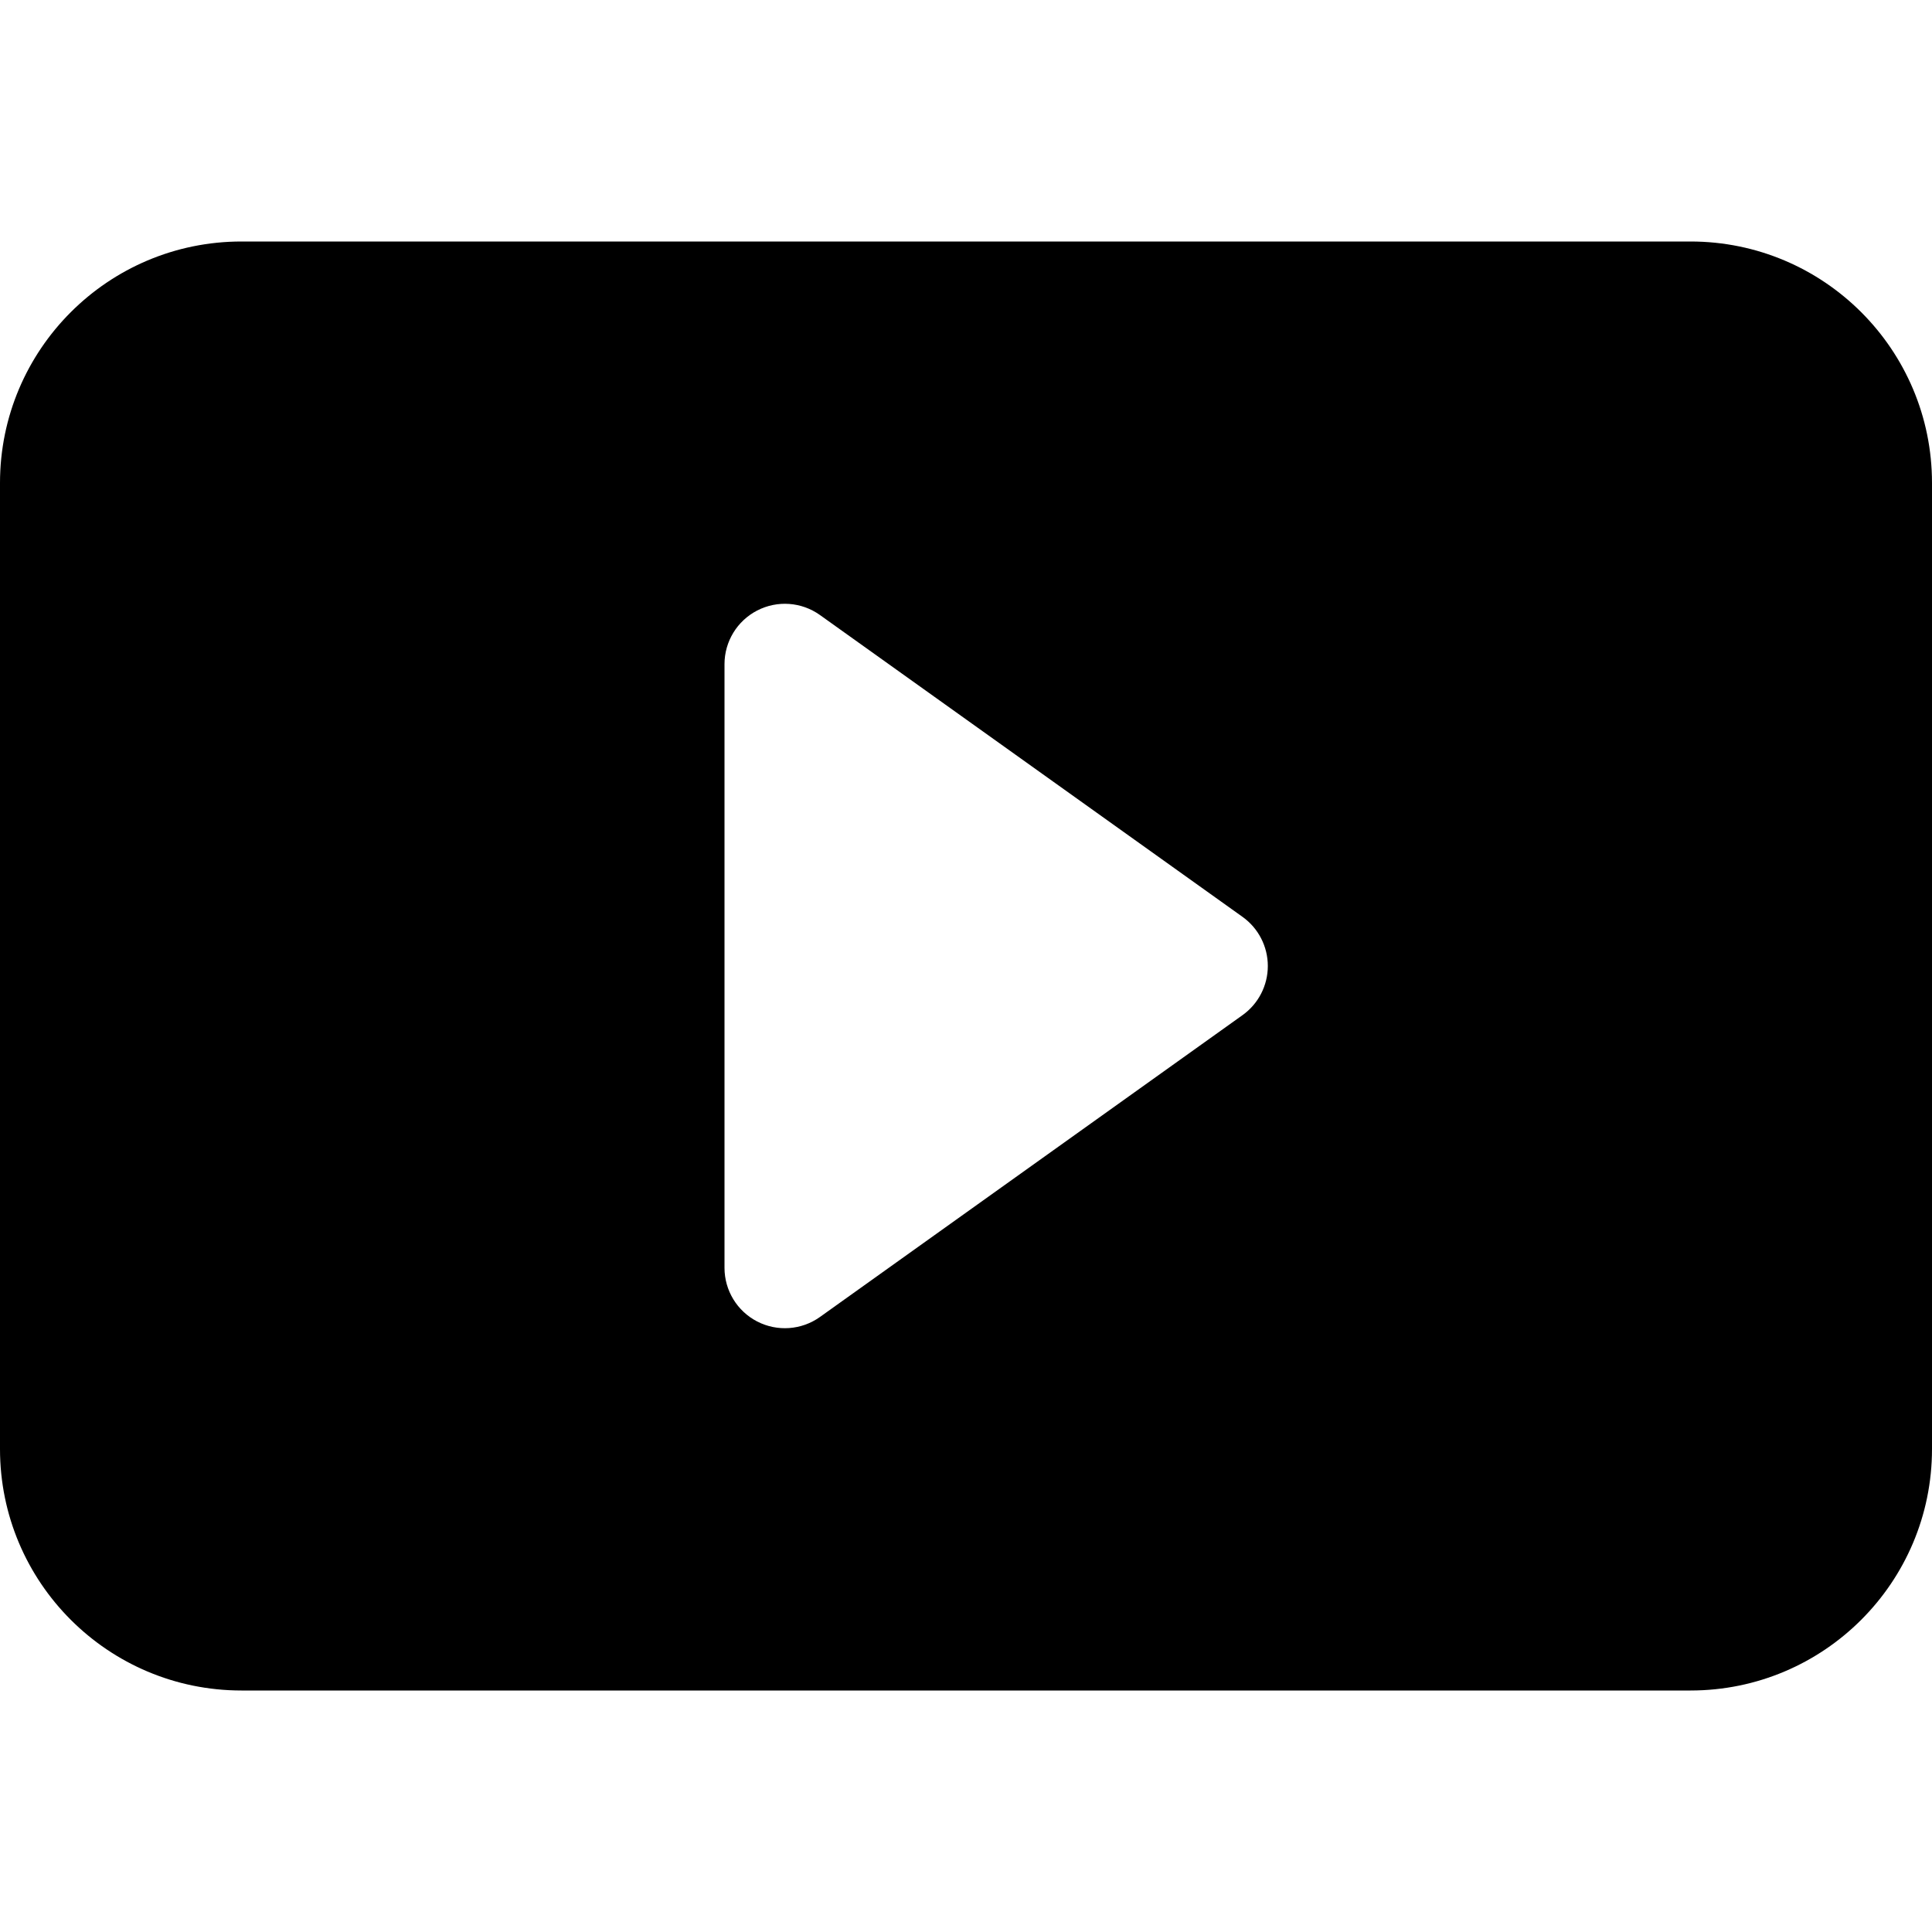
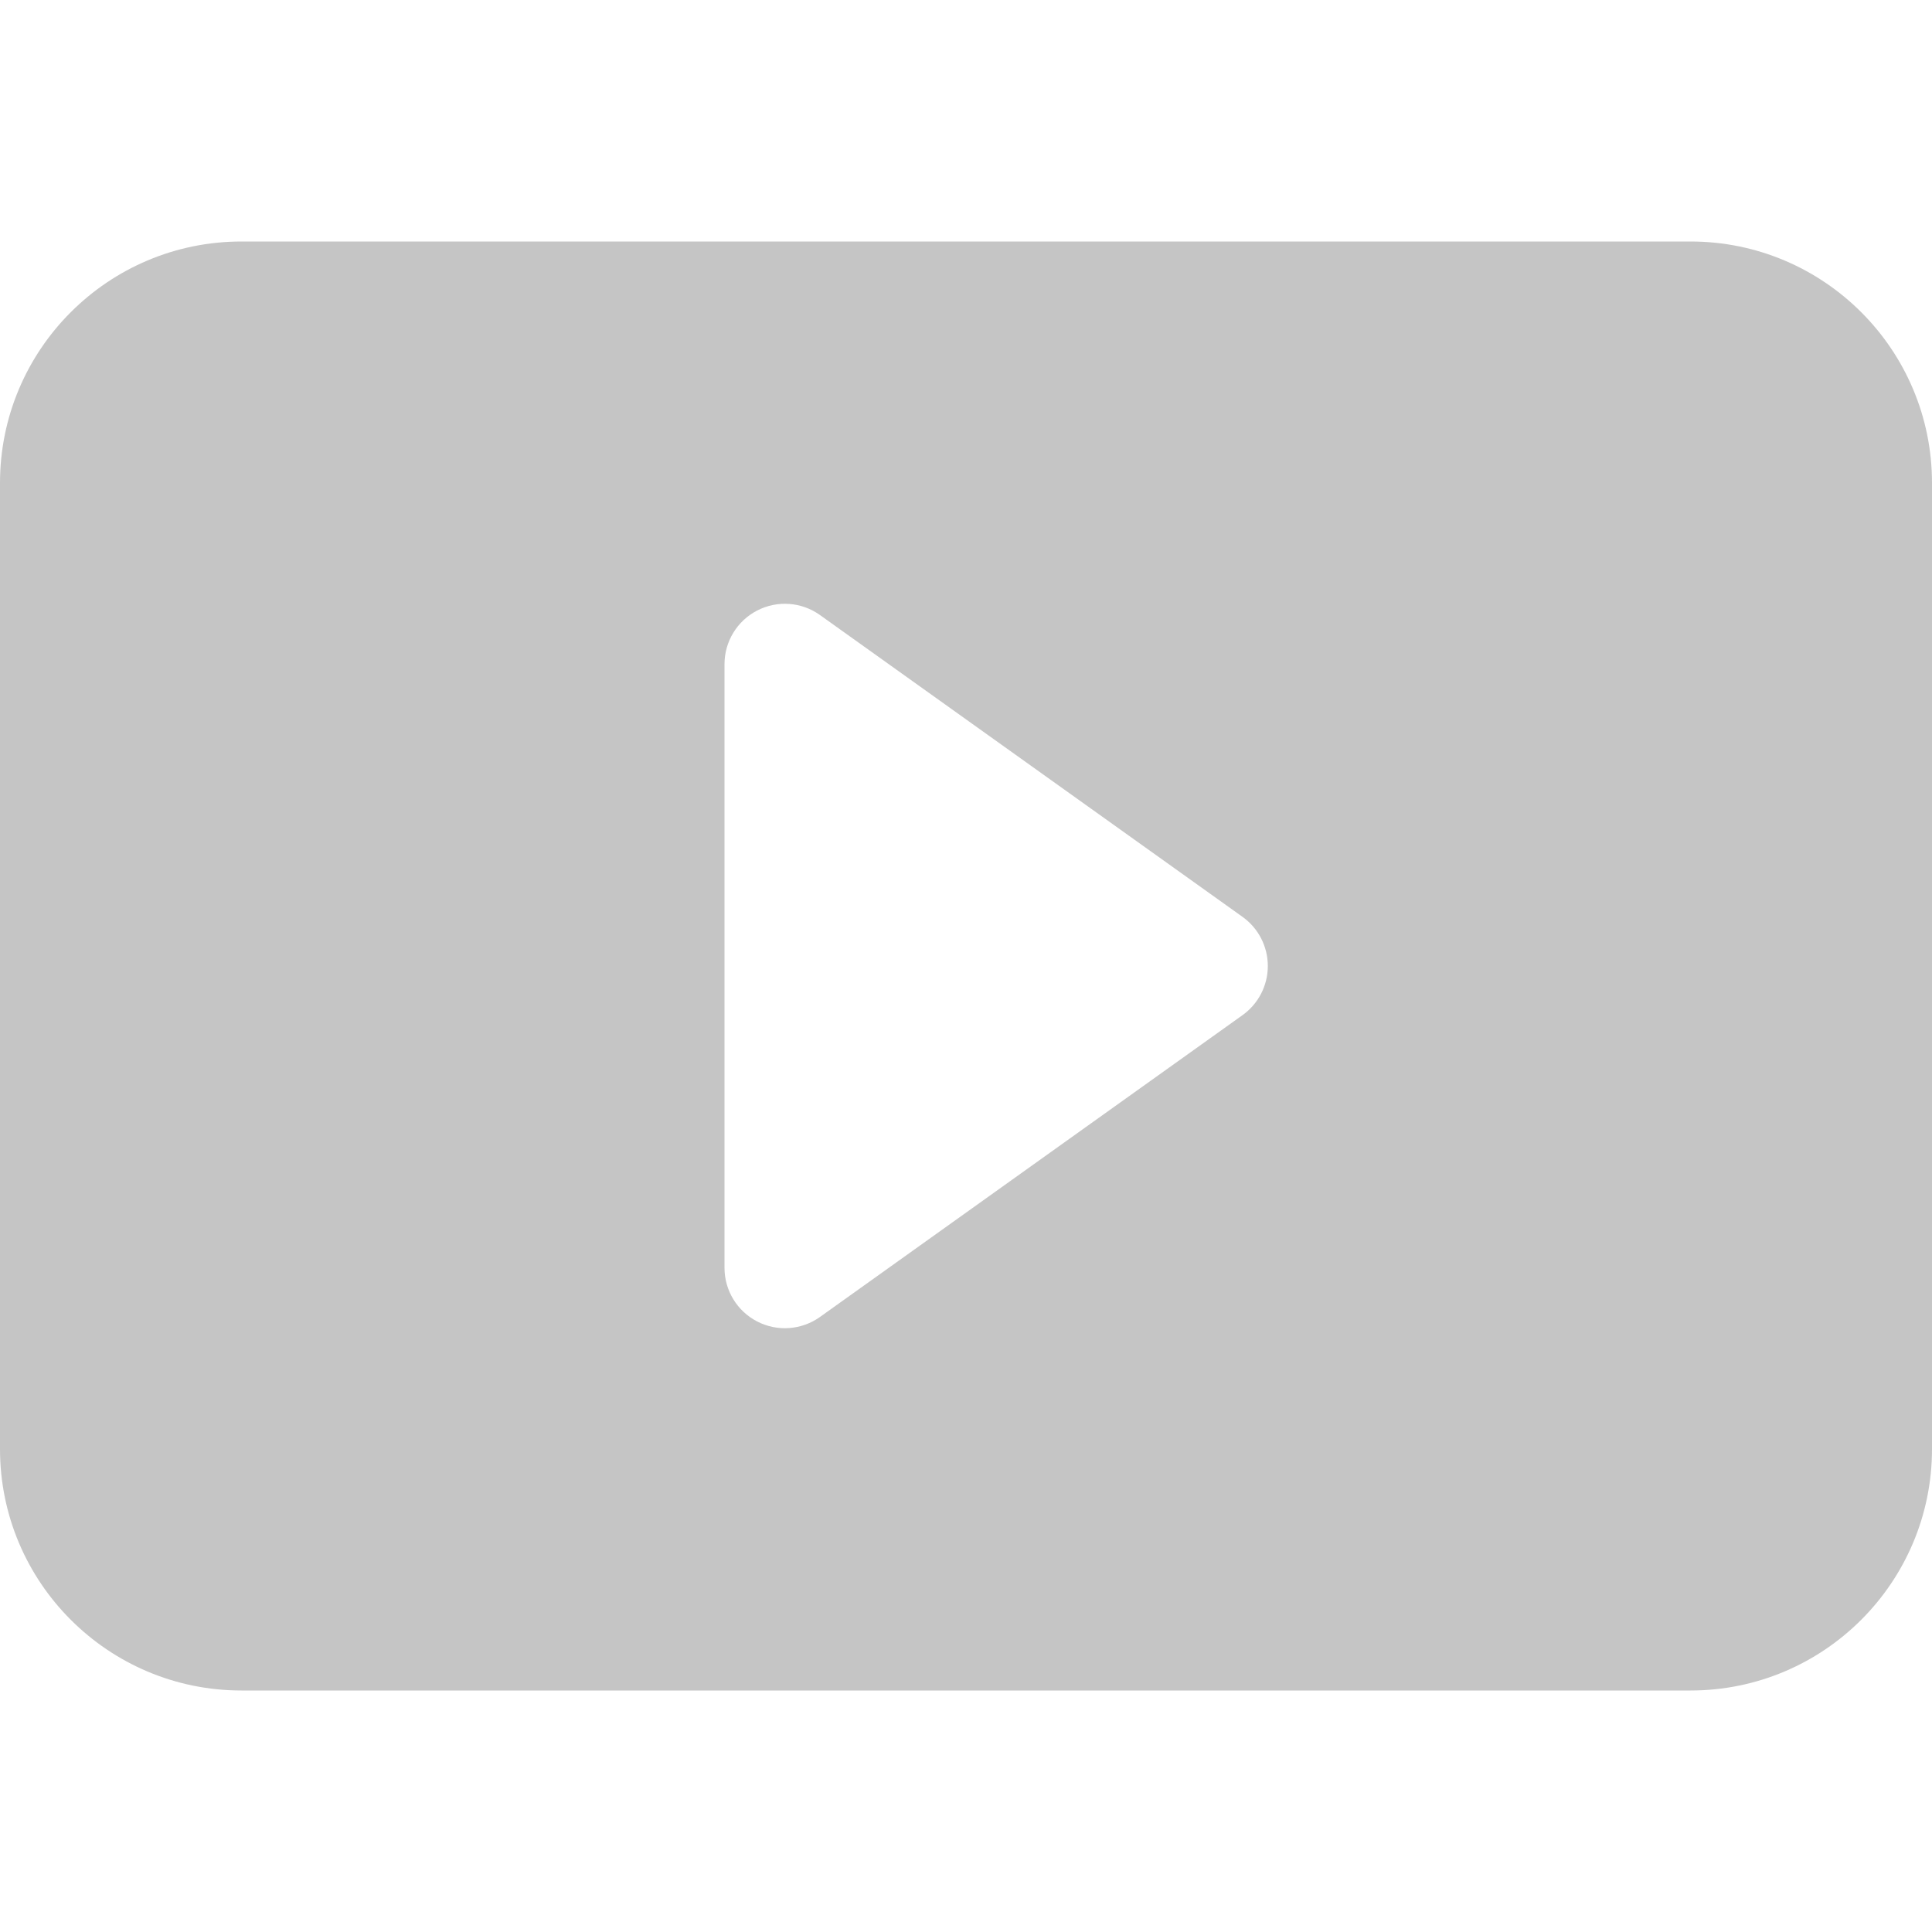
- <svg xmlns="http://www.w3.org/2000/svg" width="16" height="16" fill="currentColor" class="bi bi-play-btn-fill" viewBox="0 0 16 16">
+ <svg xmlns="http://www.w3.org/2000/svg" width="16" height="16" fill="#c5c5c5" class="bi bi-play-btn-fill" viewBox="0 0 16 16">
  <path d="M0 12V4a2 2 0 0 1 2-2h12a2 2 0 0 1 2 2v8a2 2 0 0 1-2 2H2a2 2 0 0 1-2-2m6.79-6.907A.5.5 0 0 0 6 5.5v5a.5.5 0 0 0 .79.407l3.5-2.5a.5.5 0 0 0 0-.814z" />
</svg>
